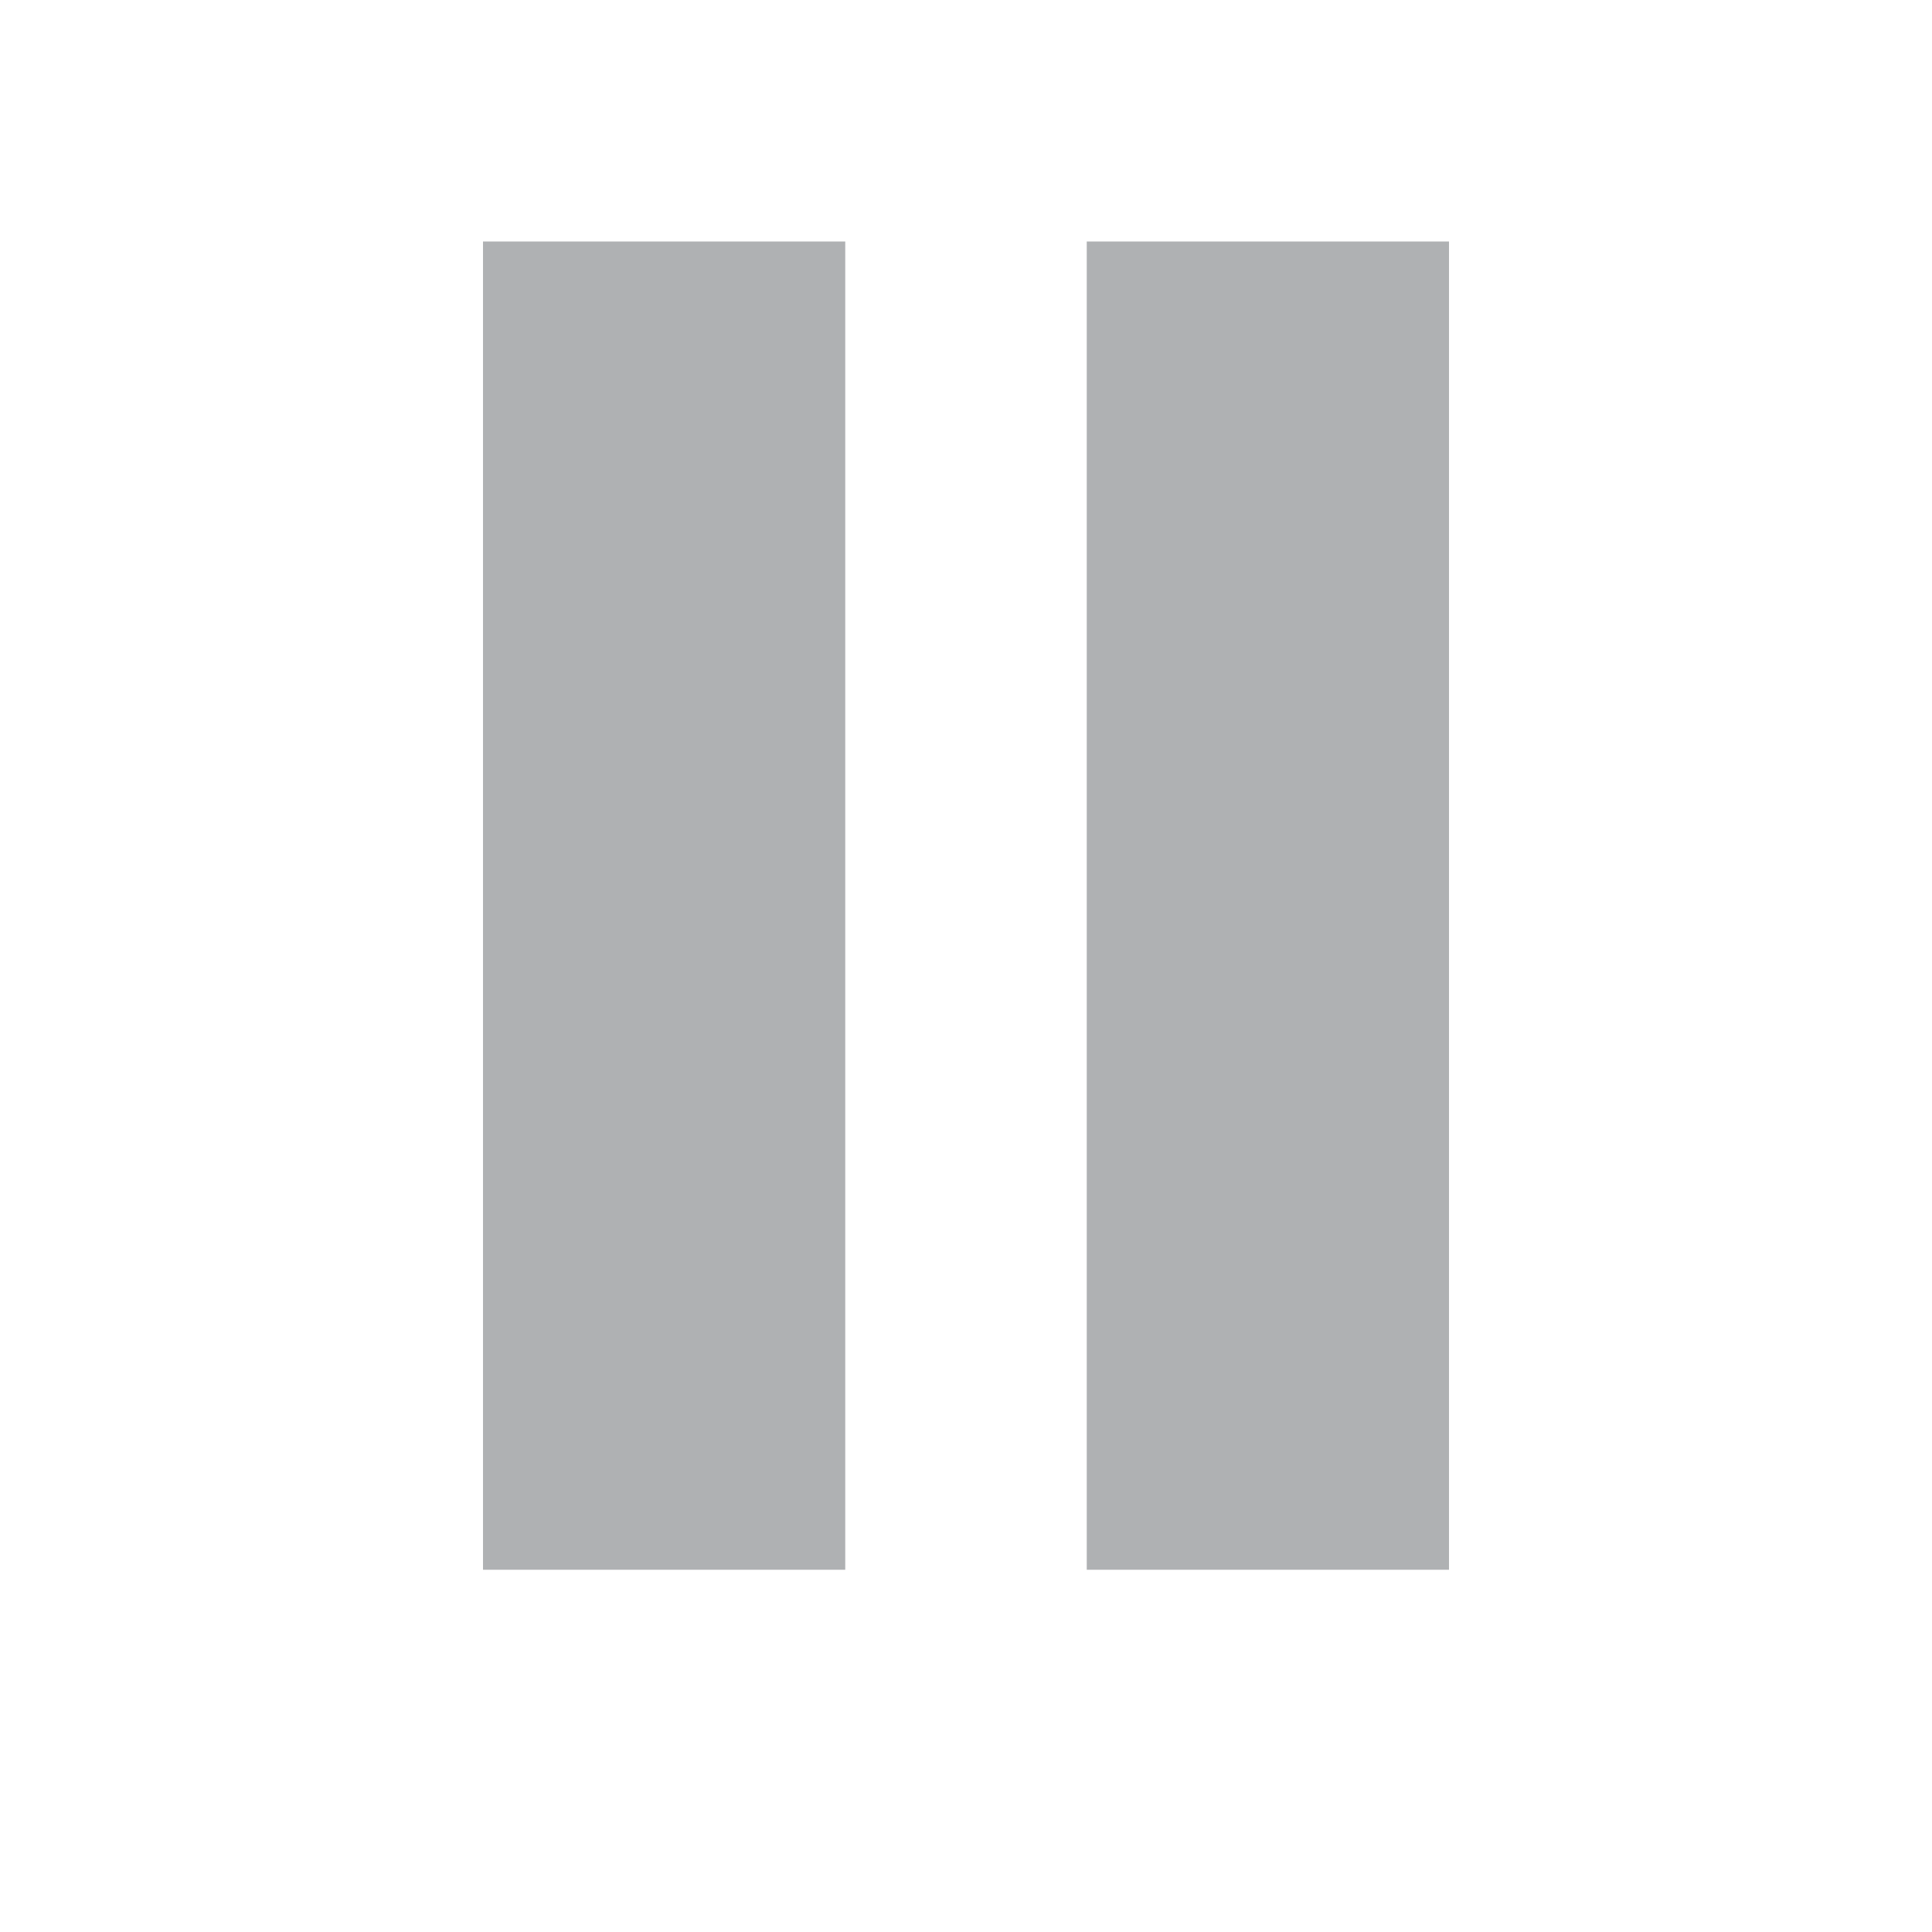
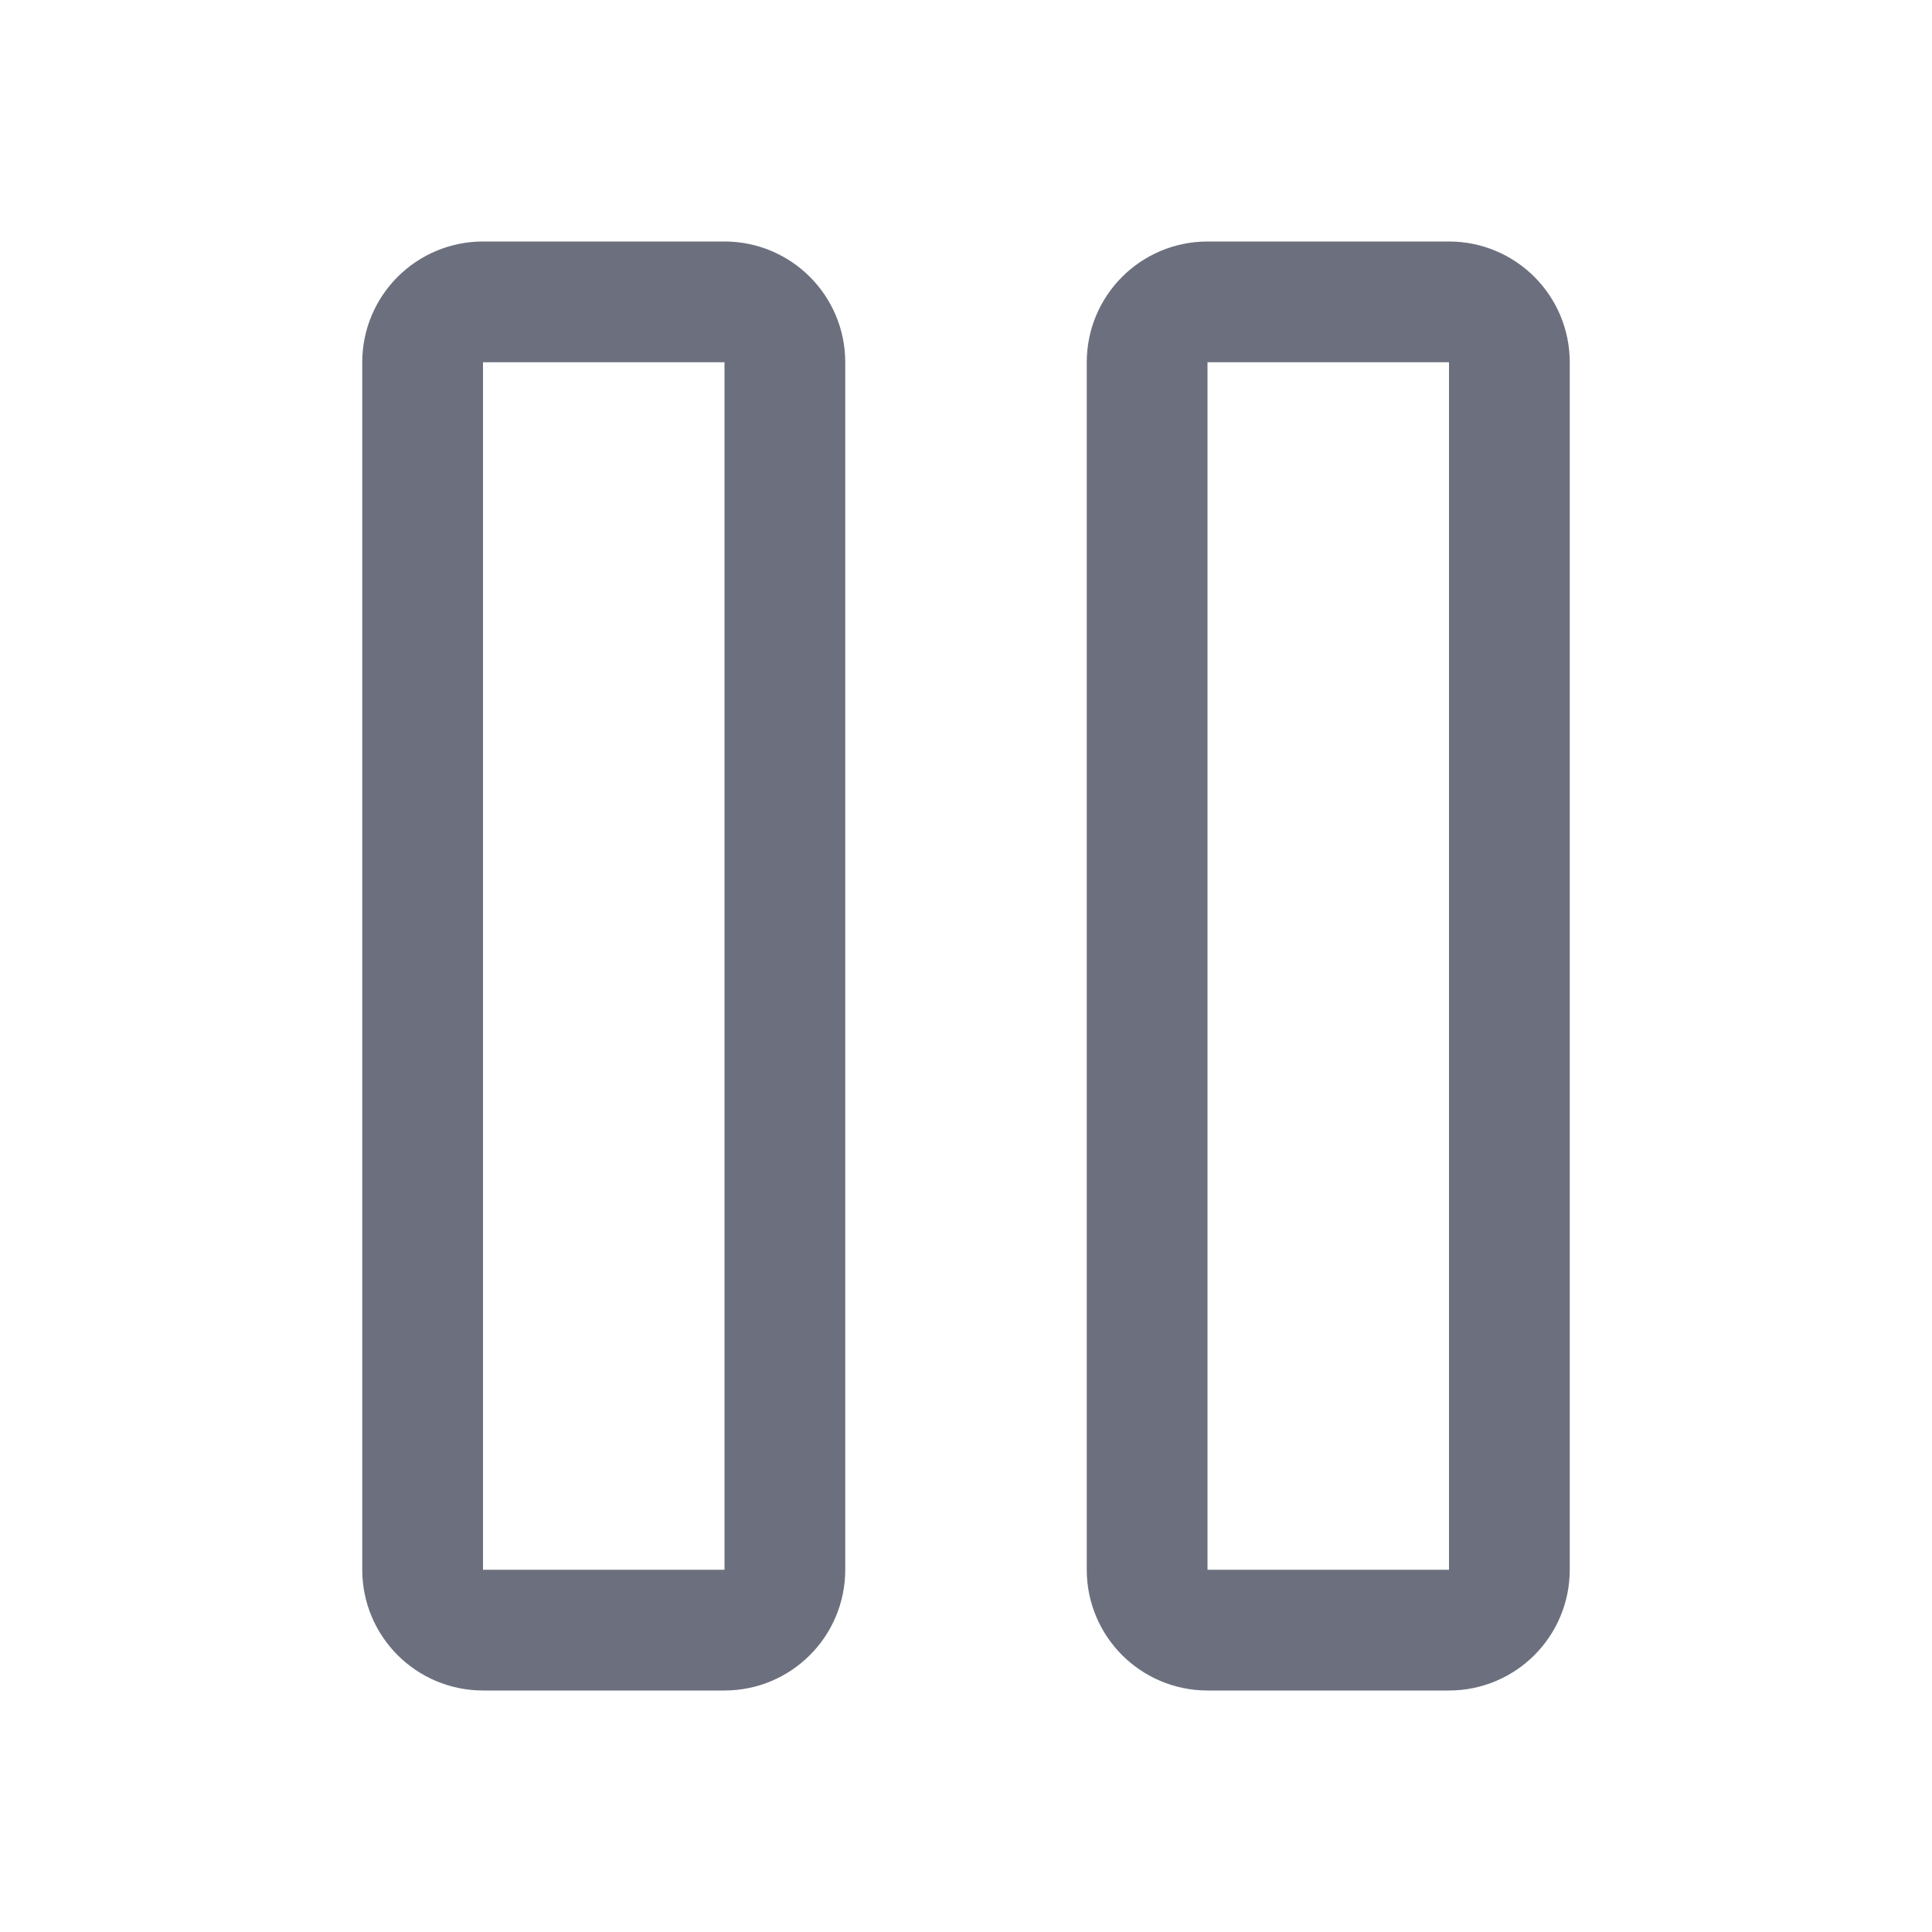
- <svg xmlns="http://www.w3.org/2000/svg" width="16" height="16" viewBox="0 0 16 16">
-   <g fill="#AFB1B3" fill-rule="evenodd" transform="translate(4 2)">
-     <rect width="3" height="11" />
-     <rect width="3" height="11" x="5" />
-   </g>
+ <svg xmlns="http://www.w3.org/2000/svg" width="16" height="16" viewBox="0 0 16 16" fill="none">
+   <rect x="3.5" y="2.5" width="3" height="11" rx="0.5" stroke="#6C707E" />
+   <rect x="9.5" y="2.5" width="3" height="11" rx="0.5" stroke="#6C707E" />
</svg>
